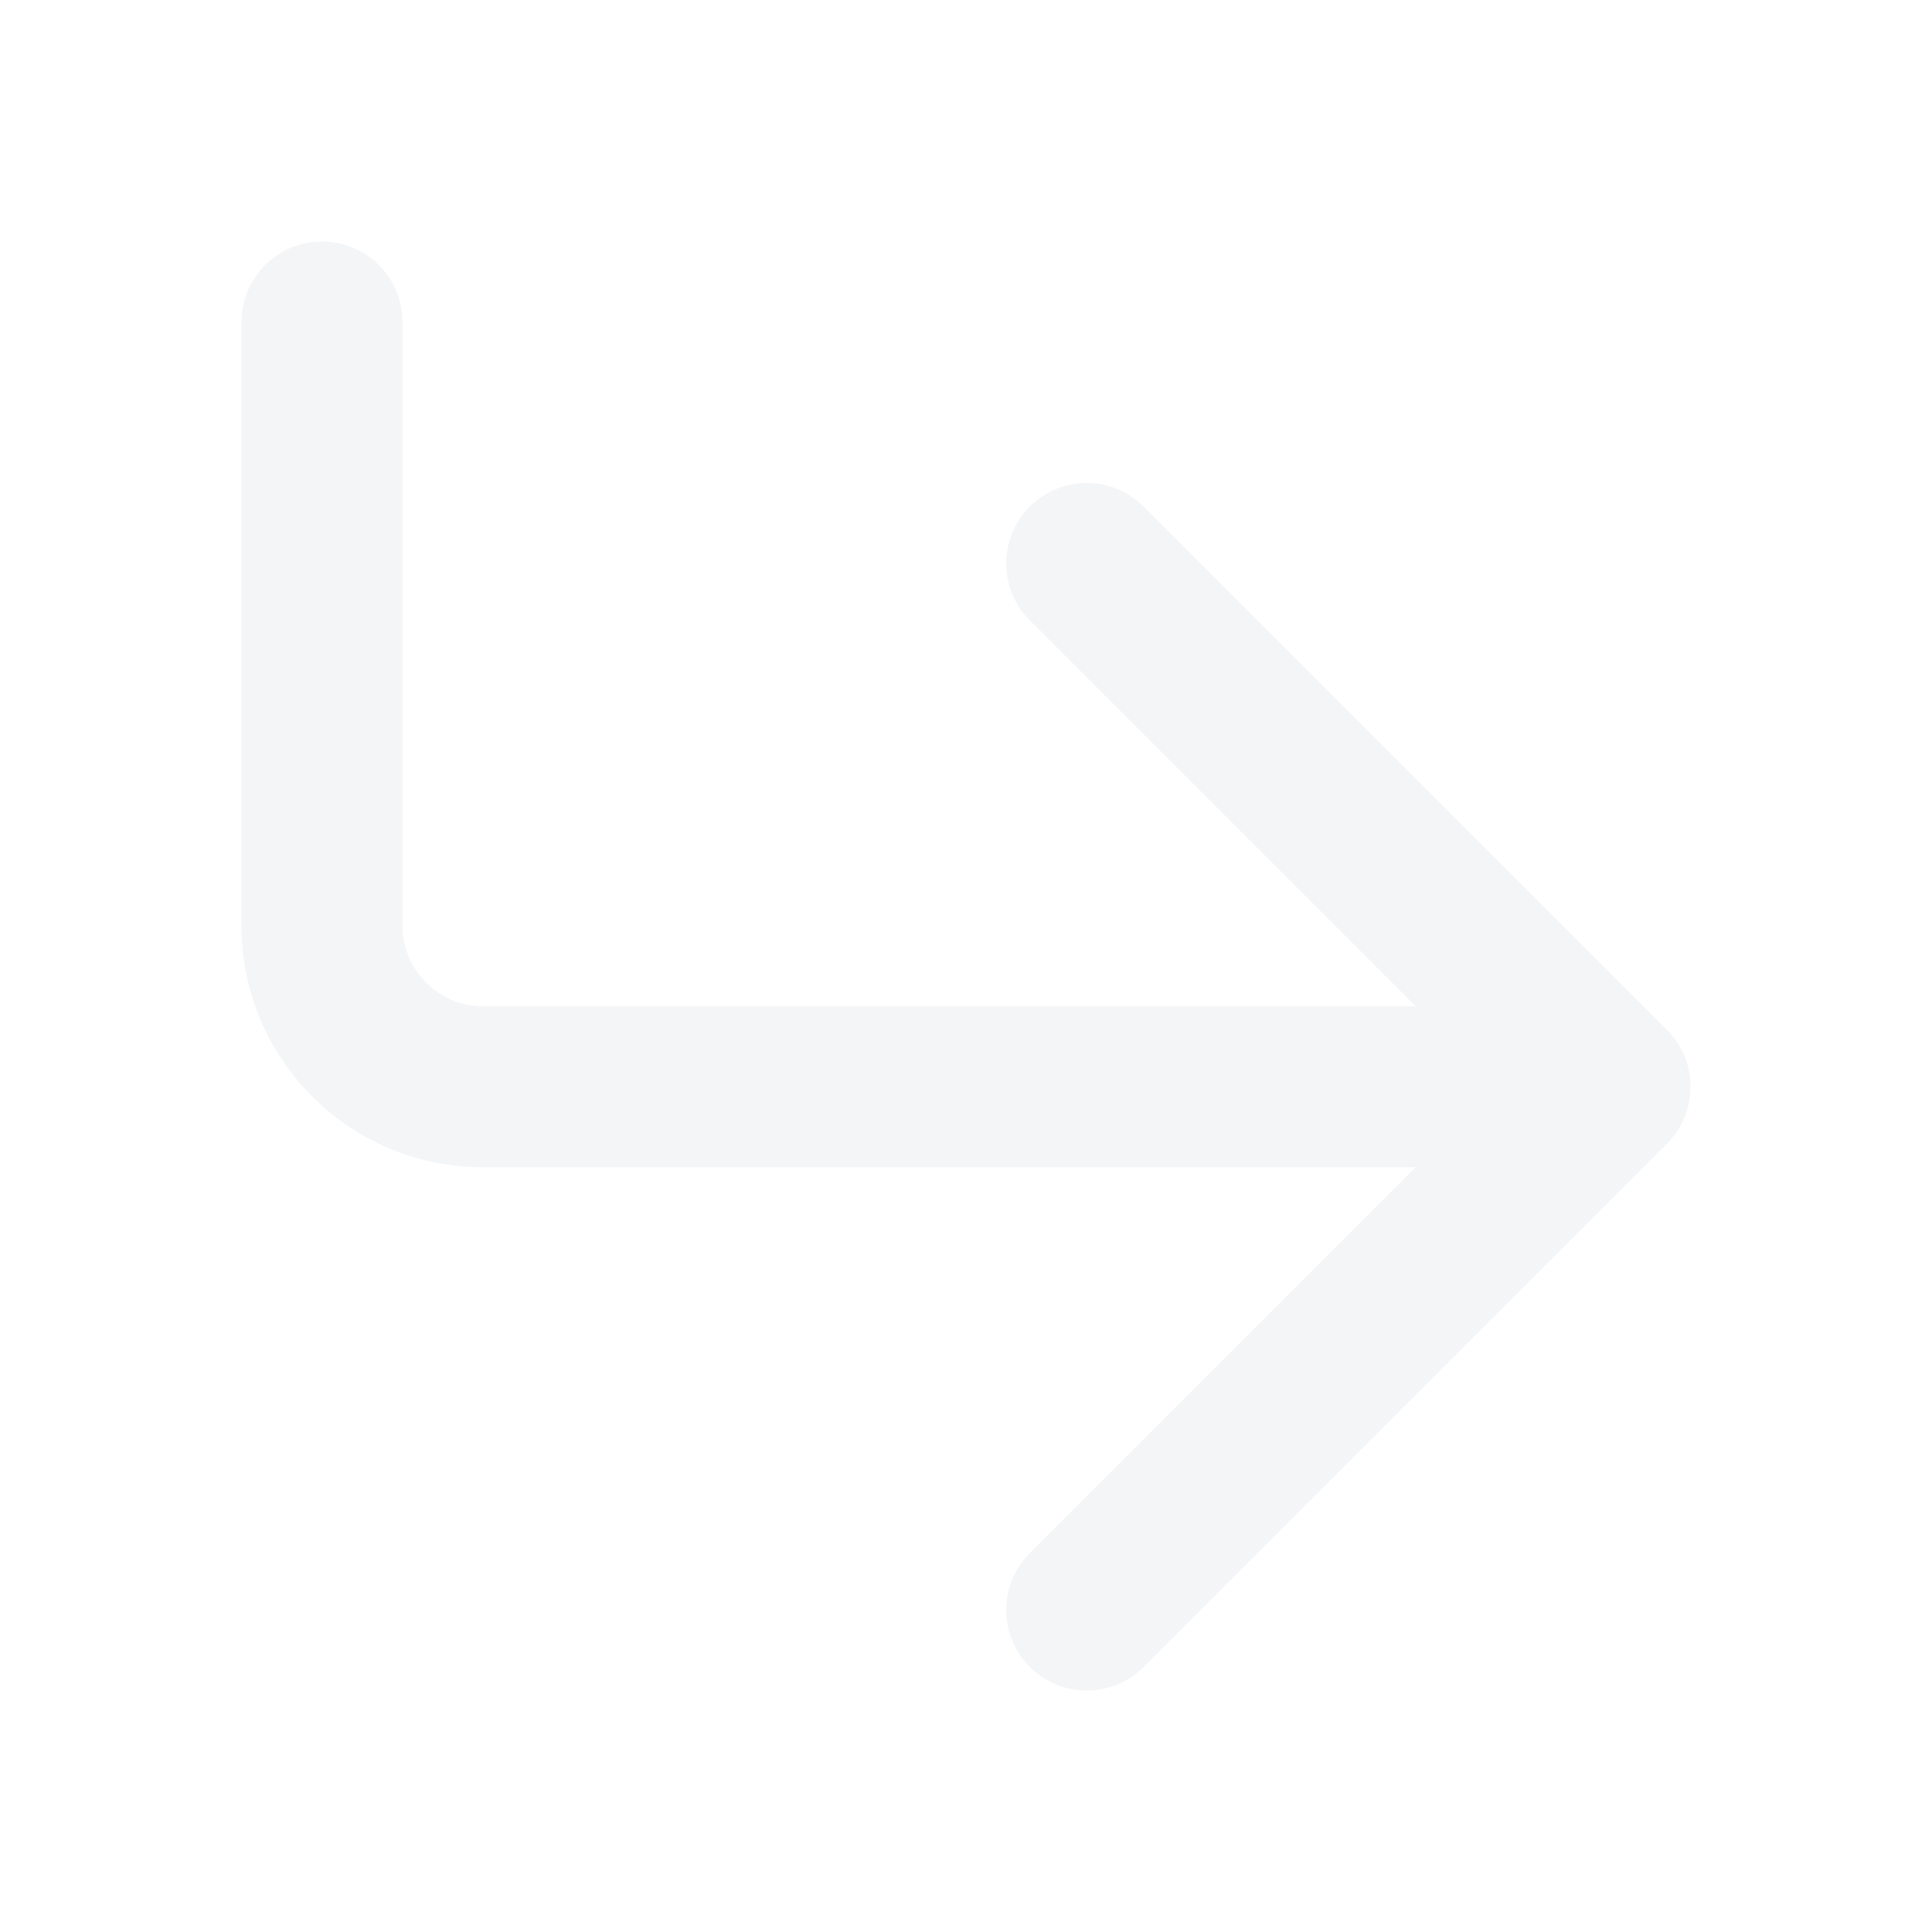
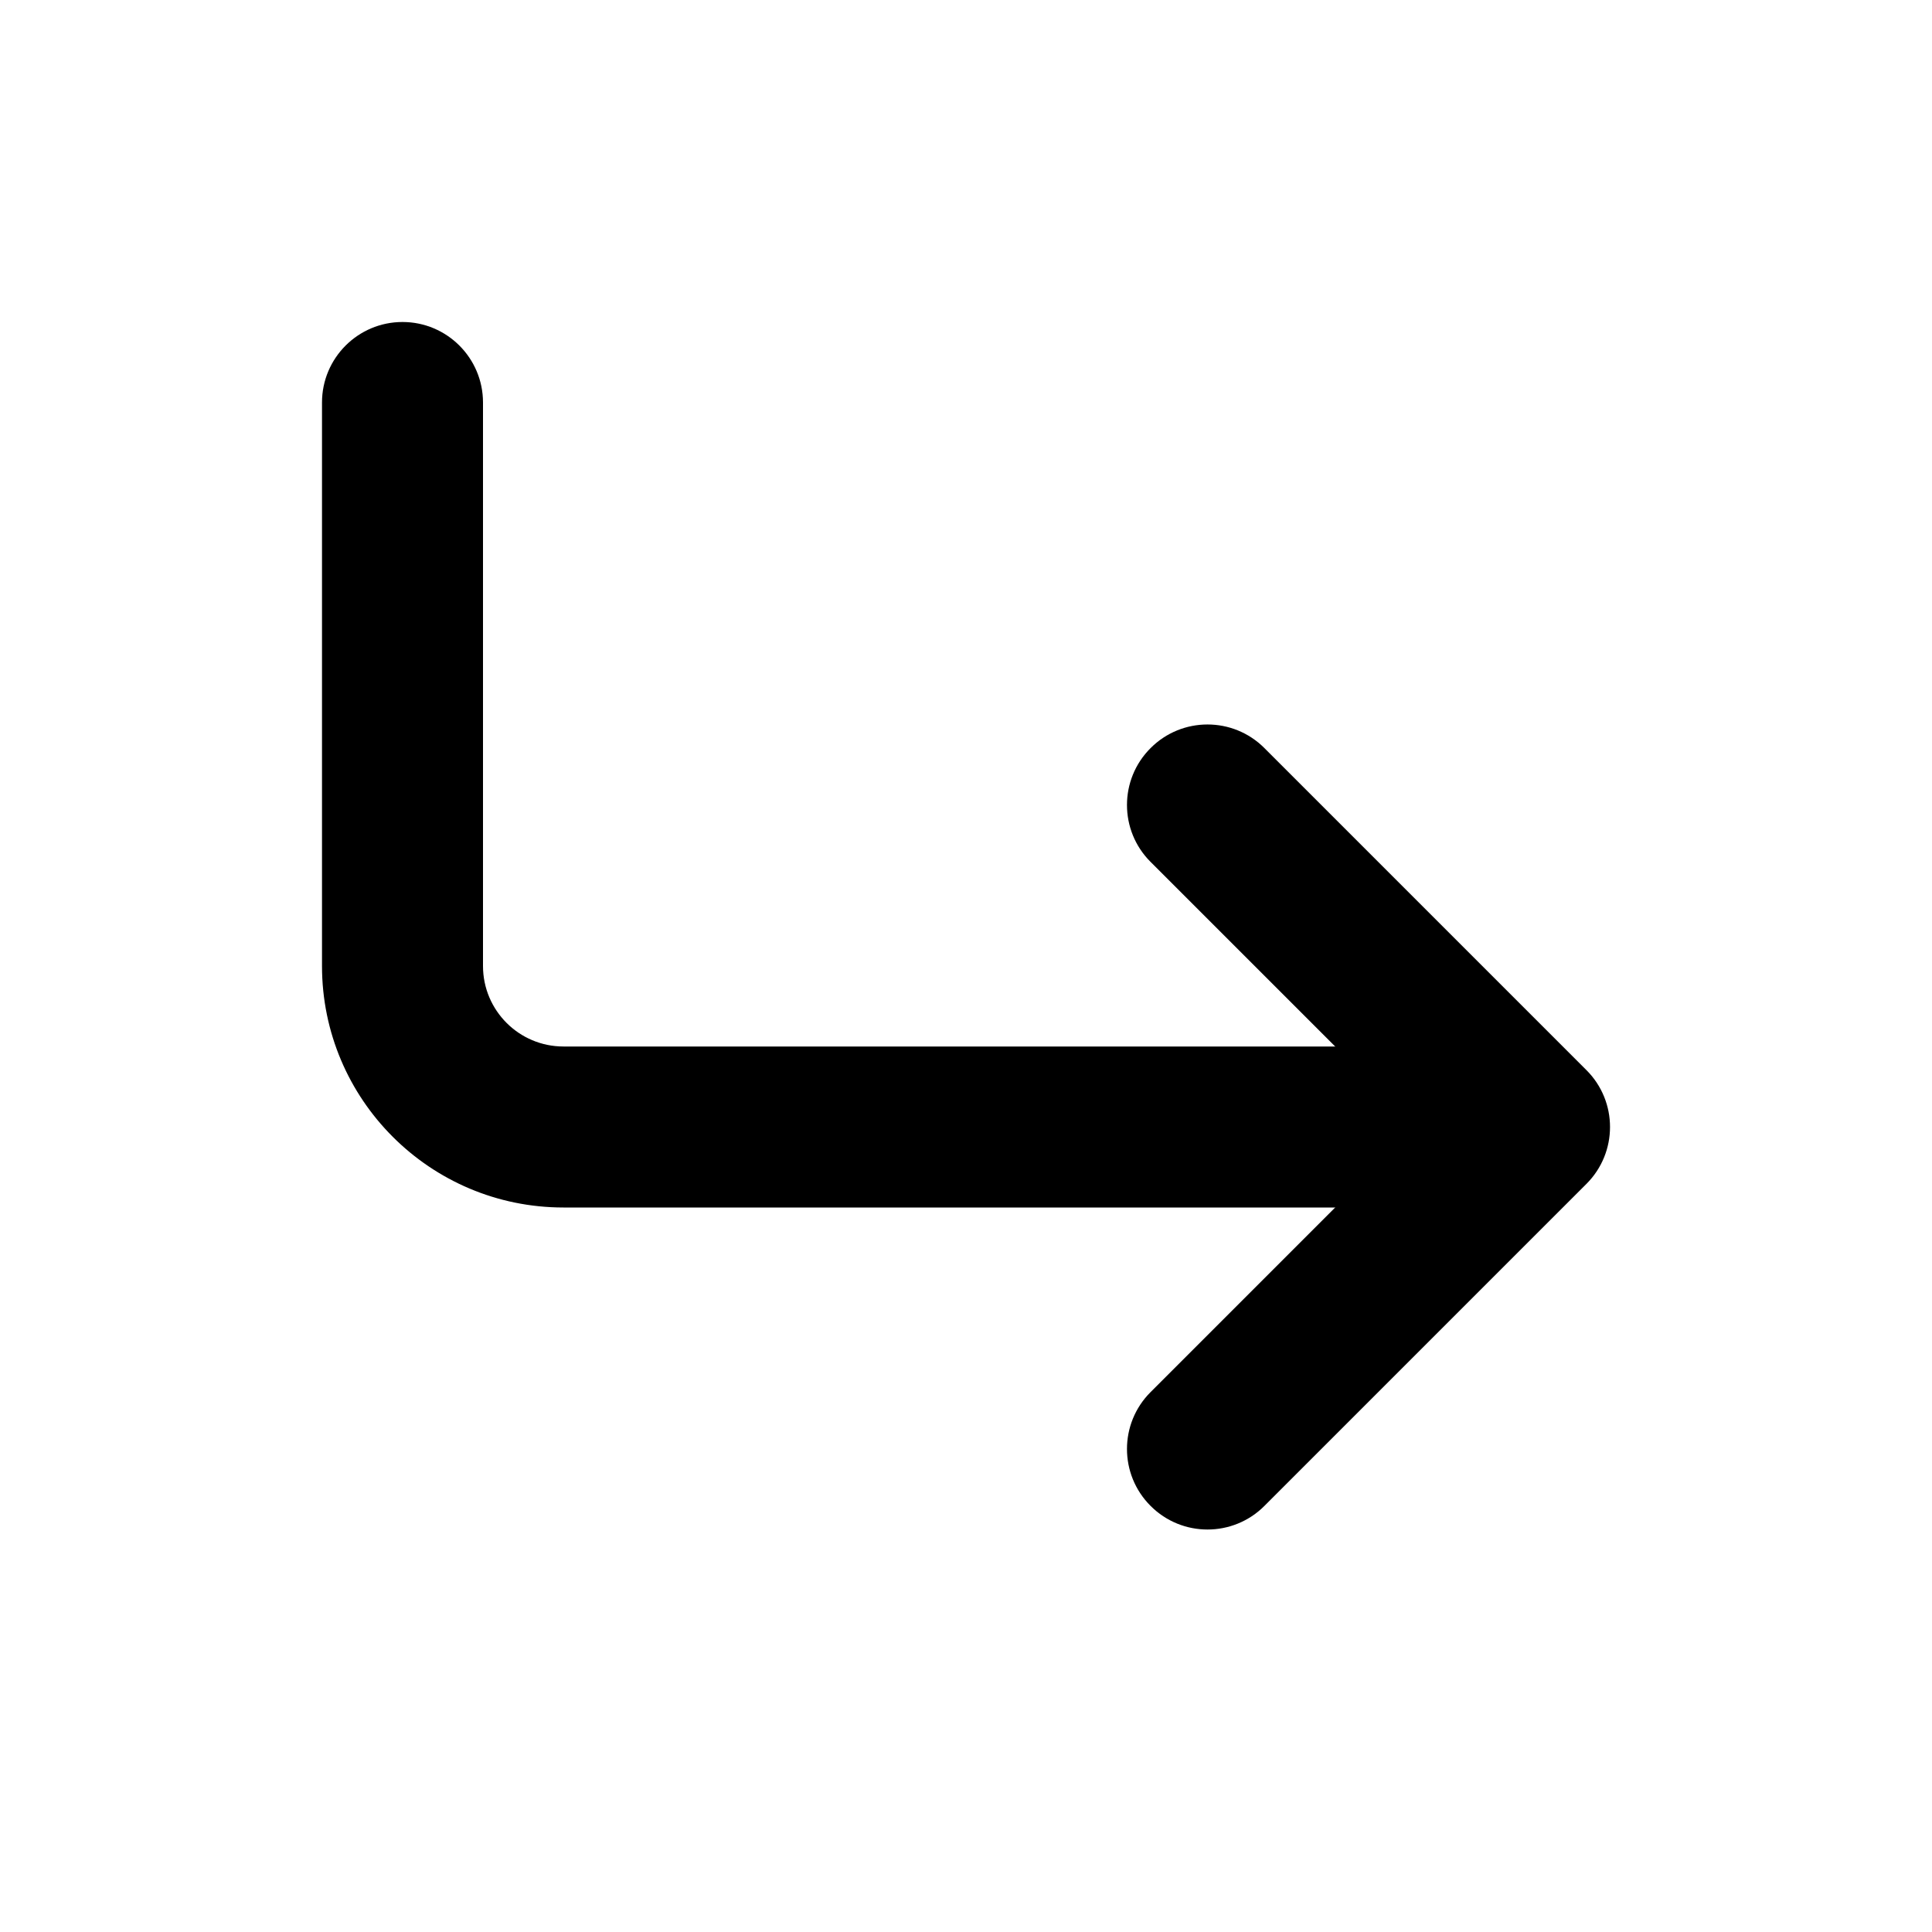
- <svg xmlns="http://www.w3.org/2000/svg" width="24" height="24" viewBox="0 0 24 24" fill="#F4F5F7">
-   <path fill-rule="evenodd" clip-rule="evenodd" d="M4 3C4.552 3 5 3.448 5 4V11.5C5 12.052 5.448 12.5 6 12.5H17.586L12.793 7.707C12.402 7.317 12.402 6.683 12.793 6.293C13.183 5.902 13.817 5.902 14.207 6.293L20.707 12.793C21.098 13.183 21.098 13.817 20.707 14.207L14.207 20.707C13.817 21.098 13.183 21.098 12.793 20.707C12.402 20.317 12.402 19.683 12.793 19.293L17.586 14.5H6C4.343 14.5 3 13.157 3 11.5V4C3 3.448 3.448 3 4 3Z" />
+ <svg xmlns="http://www.w3.org/2000/svg" width="24" height="24" viewBox="0 0 24 24" fill="black">
+   <path fill-rule="evenodd" clip-rule="evenodd" d="M5 4C5.552 4 6 4.448 6 5V12C6 12.552 6.448 13 7 13H18C18.552 13 19 13.448 19 14C19 14.552 18.552 15 18 15H7C5.343 15 4 13.657 4 12V5C4 4.448 4.448 4 5 4Z" />
+   <path fill-rule="evenodd" clip-rule="evenodd" d="M19.707 13.293C20.098 13.683 20.098 14.317 19.707 14.707L15.707 18.707C15.317 19.098 14.683 19.098 14.293 18.707C13.902 18.317 13.902 17.683 14.293 17.293L17.586 14L14.293 10.707C13.902 10.317 13.902 9.683 14.293 9.293C14.683 8.902 15.317 8.902 15.707 9.293L19.707 13.293Z" />
</svg>
